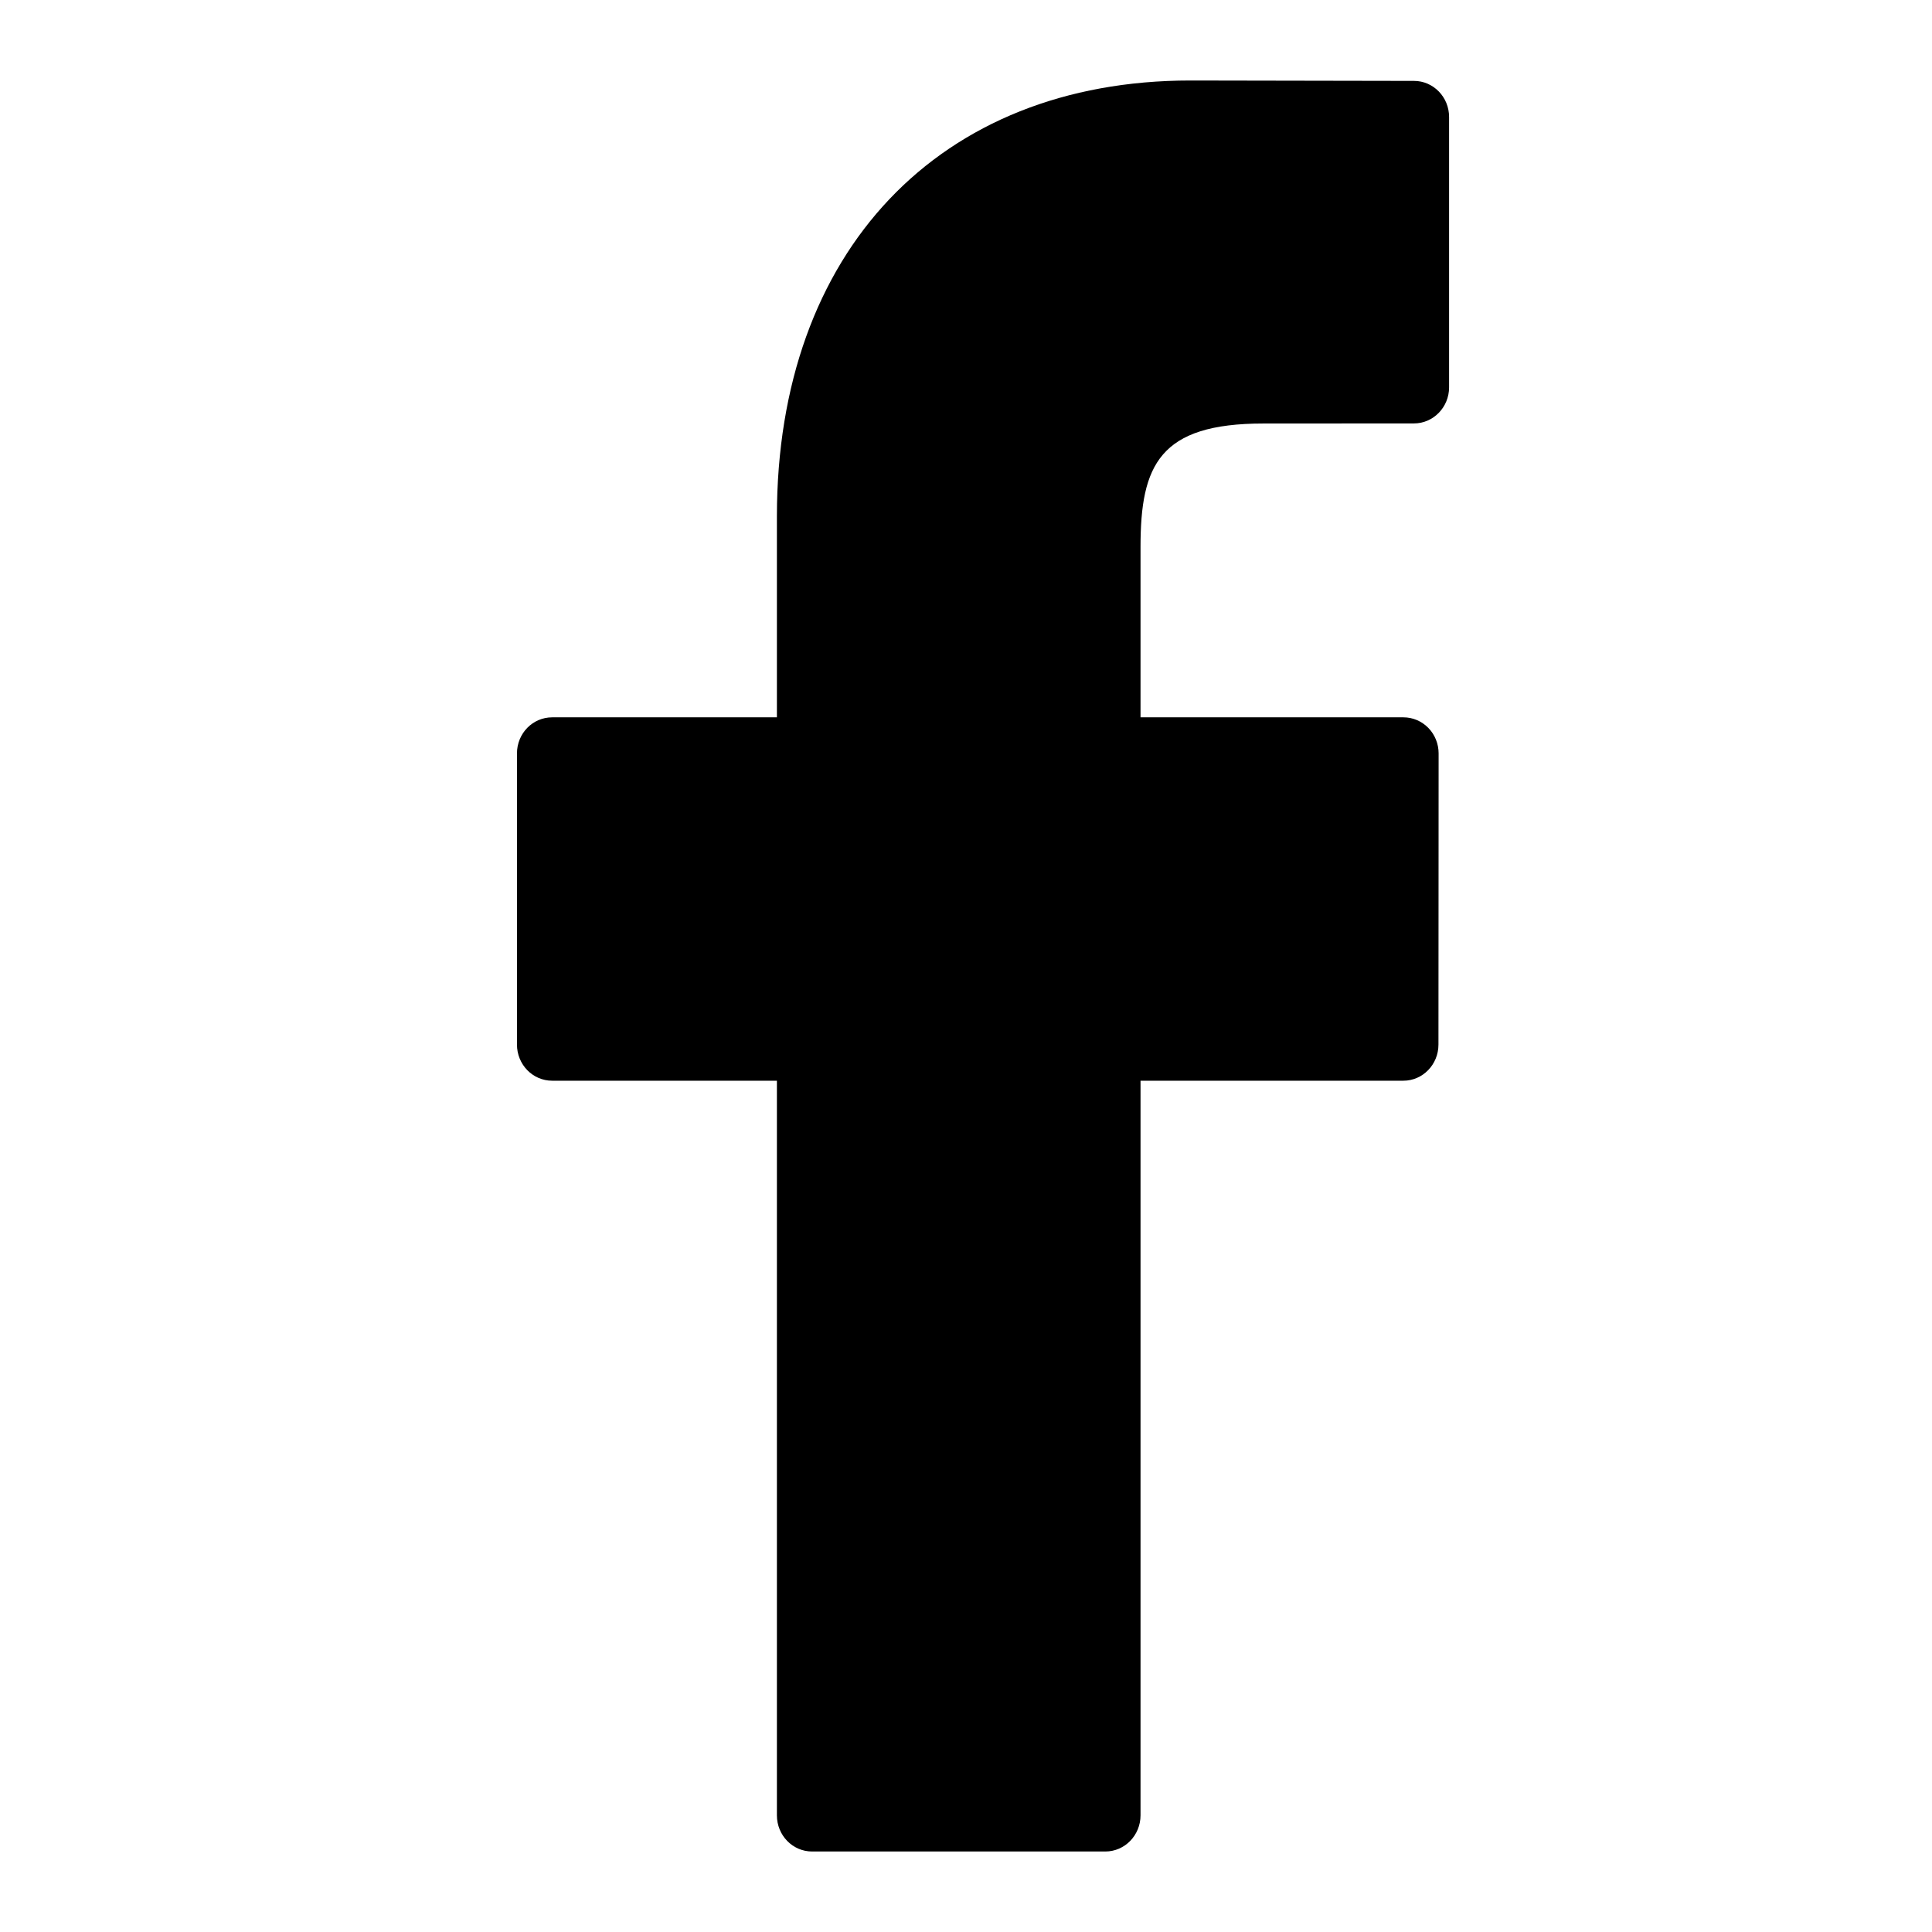
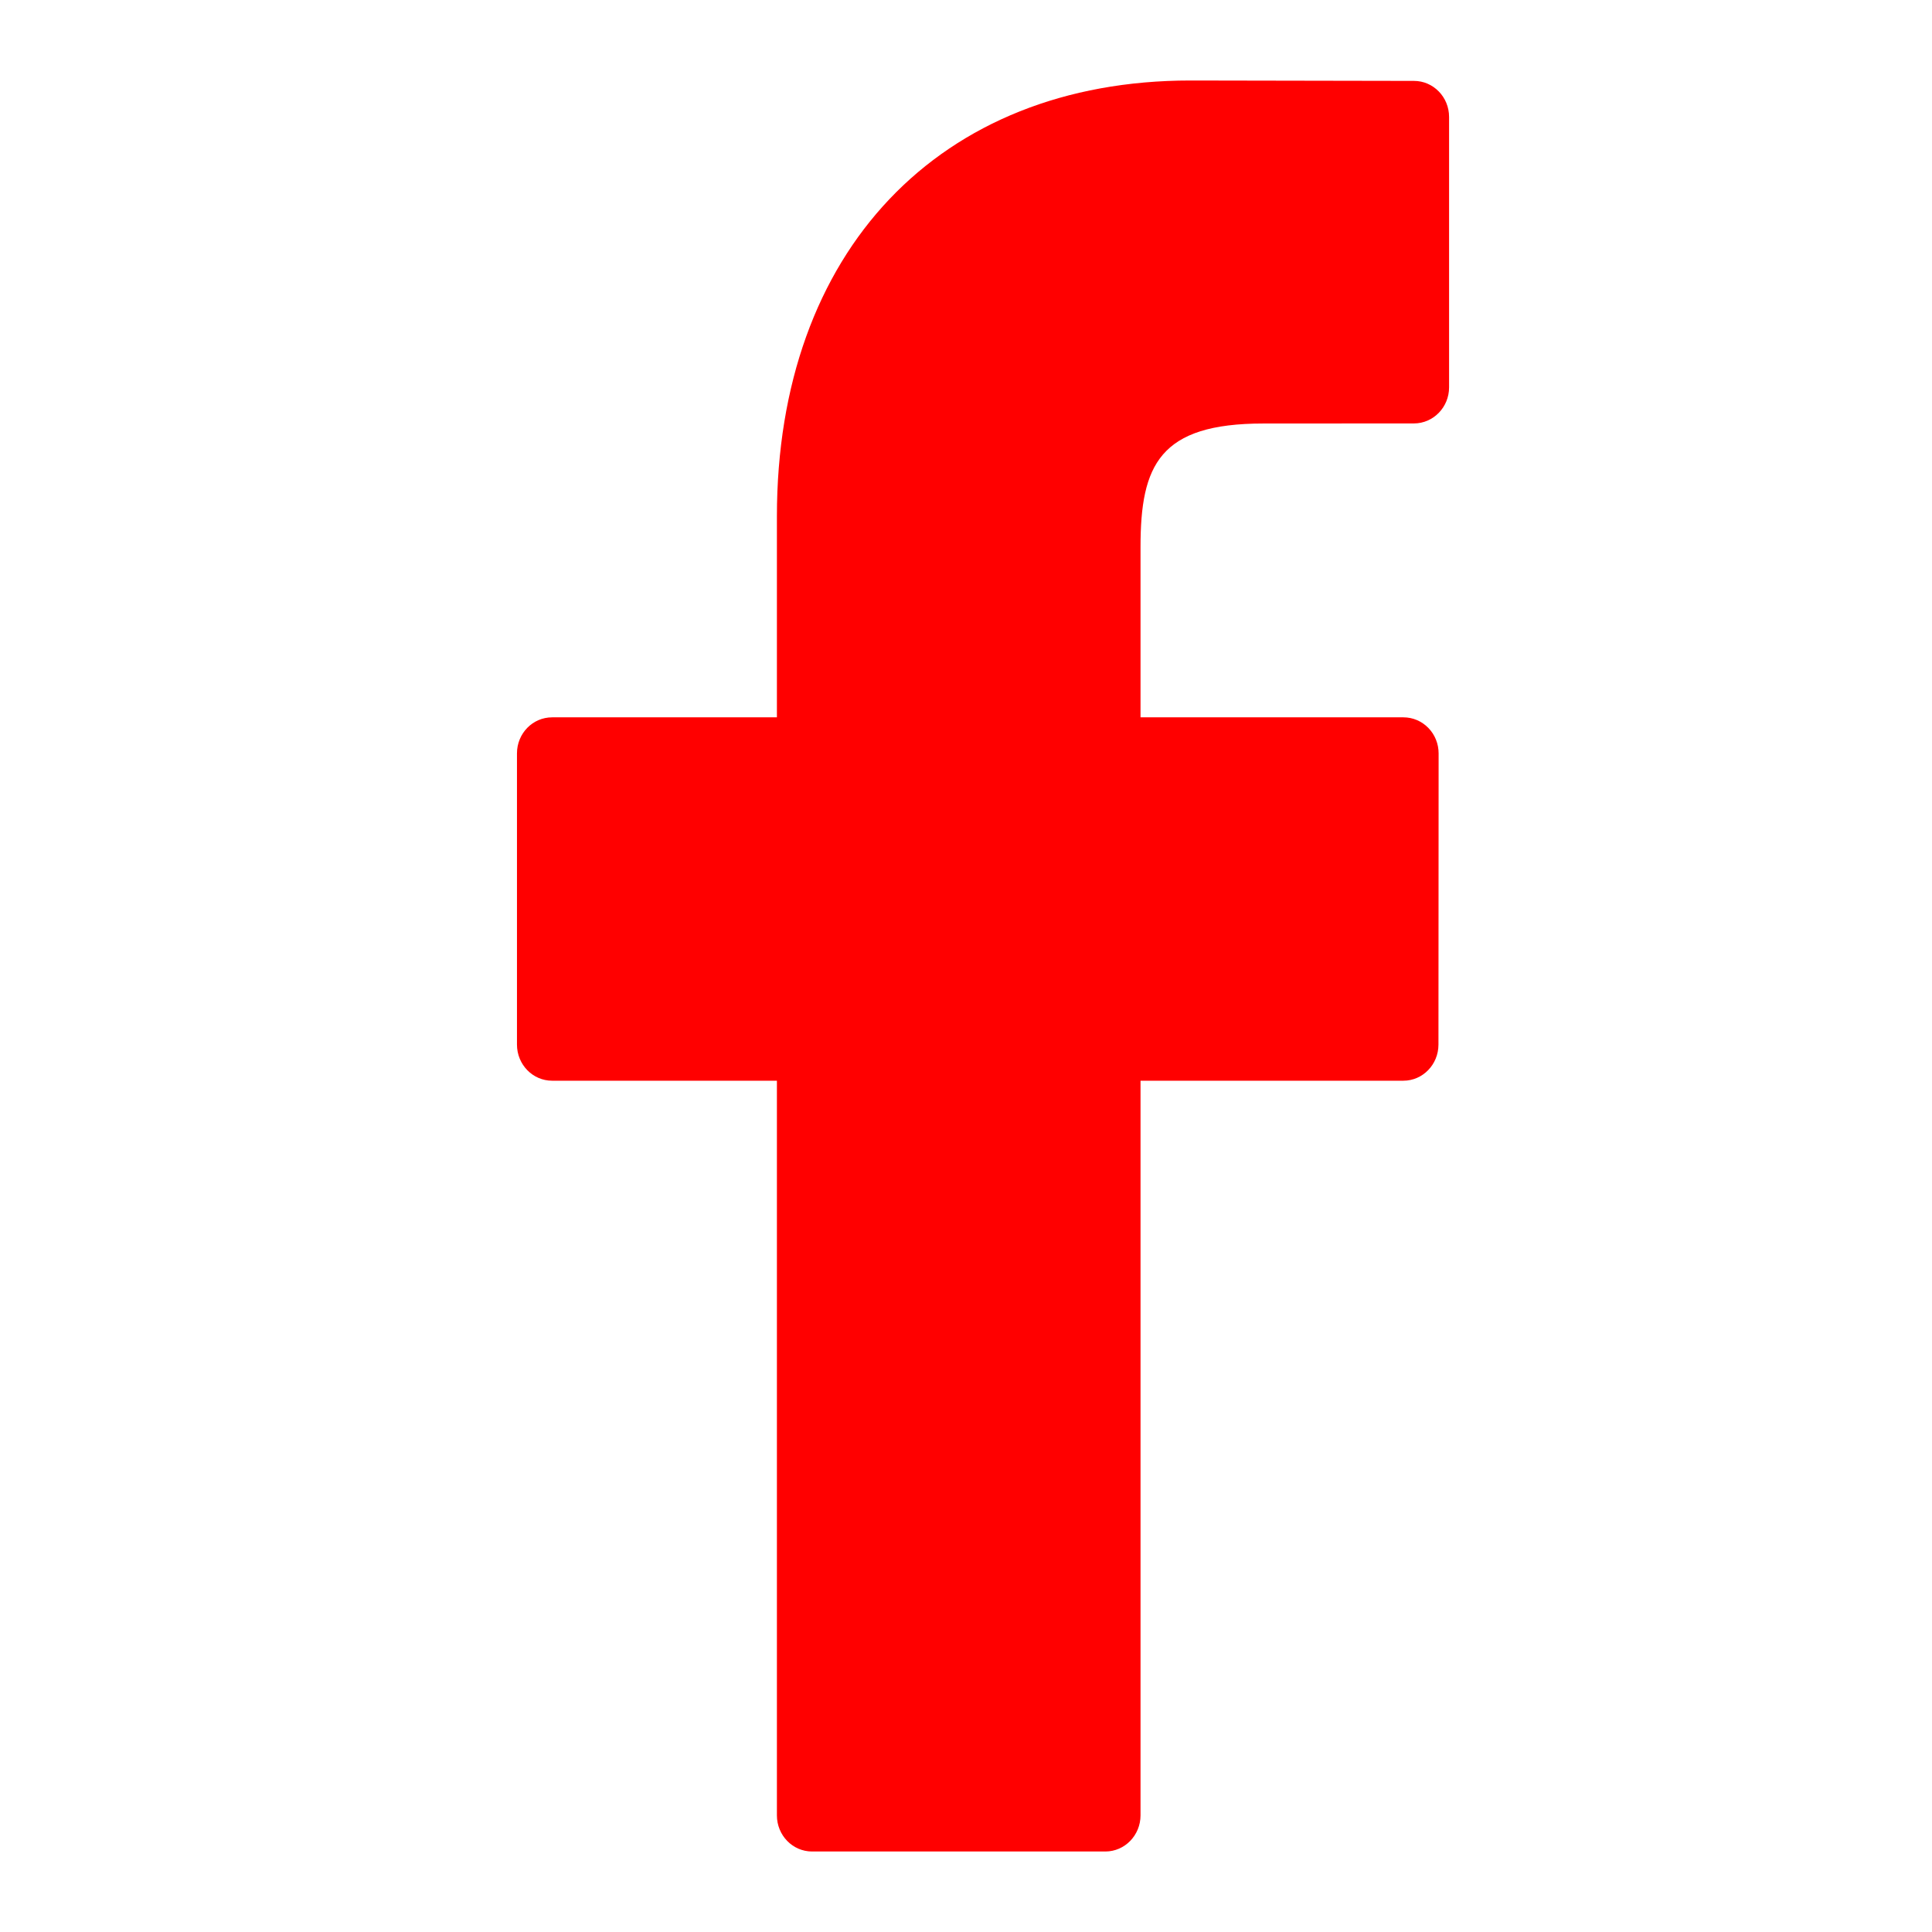
<svg xmlns="http://www.w3.org/2000/svg" width="24" height="24" viewBox="0 0 24 24" fill="none">
-   <path d="M17.565 1.005L14.787 1C11.667 1 9.651 3.125 9.651 6.414V8.911H6.859C6.617 8.911 6.422 9.111 6.422 9.359V12.976C6.422 13.224 6.617 13.425 6.859 13.425H9.651V22.551C9.651 22.799 9.846 23 10.088 23H13.731C13.972 23 14.168 22.799 14.168 22.551V13.425H17.433C17.674 13.425 17.869 13.224 17.869 12.976L17.871 9.359C17.871 9.24 17.825 9.126 17.743 9.042C17.661 8.958 17.55 8.911 17.434 8.911H14.168V6.794C14.168 5.777 14.404 5.261 15.694 5.261L17.564 5.26C17.805 5.26 18.001 5.059 18.001 4.812V1.453C18.001 1.206 17.806 1.005 17.565 1.005Z" fill="black" />
+   <path d="M17.565 1.005L14.787 1C11.667 1 9.651 3.125 9.651 6.414V8.911H6.859C6.617 8.911 6.422 9.111 6.422 9.359V12.976C6.422 13.224 6.617 13.425 6.859 13.425H9.651V22.551C9.651 22.799 9.846 23 10.088 23H13.731C13.972 23 14.168 22.799 14.168 22.551V13.425H17.433C17.674 13.425 17.869 13.224 17.869 12.976L17.871 9.359C17.871 9.24 17.825 9.126 17.743 9.042C17.661 8.958 17.55 8.911 17.434 8.911H14.168V6.794C14.168 5.777 14.404 5.261 15.694 5.261L17.564 5.26C17.805 5.26 18.001 5.059 18.001 4.812V1.453C18.001 1.206 17.806 1.005 17.565 1.005Z" fill="#ff0000" />
</svg>
